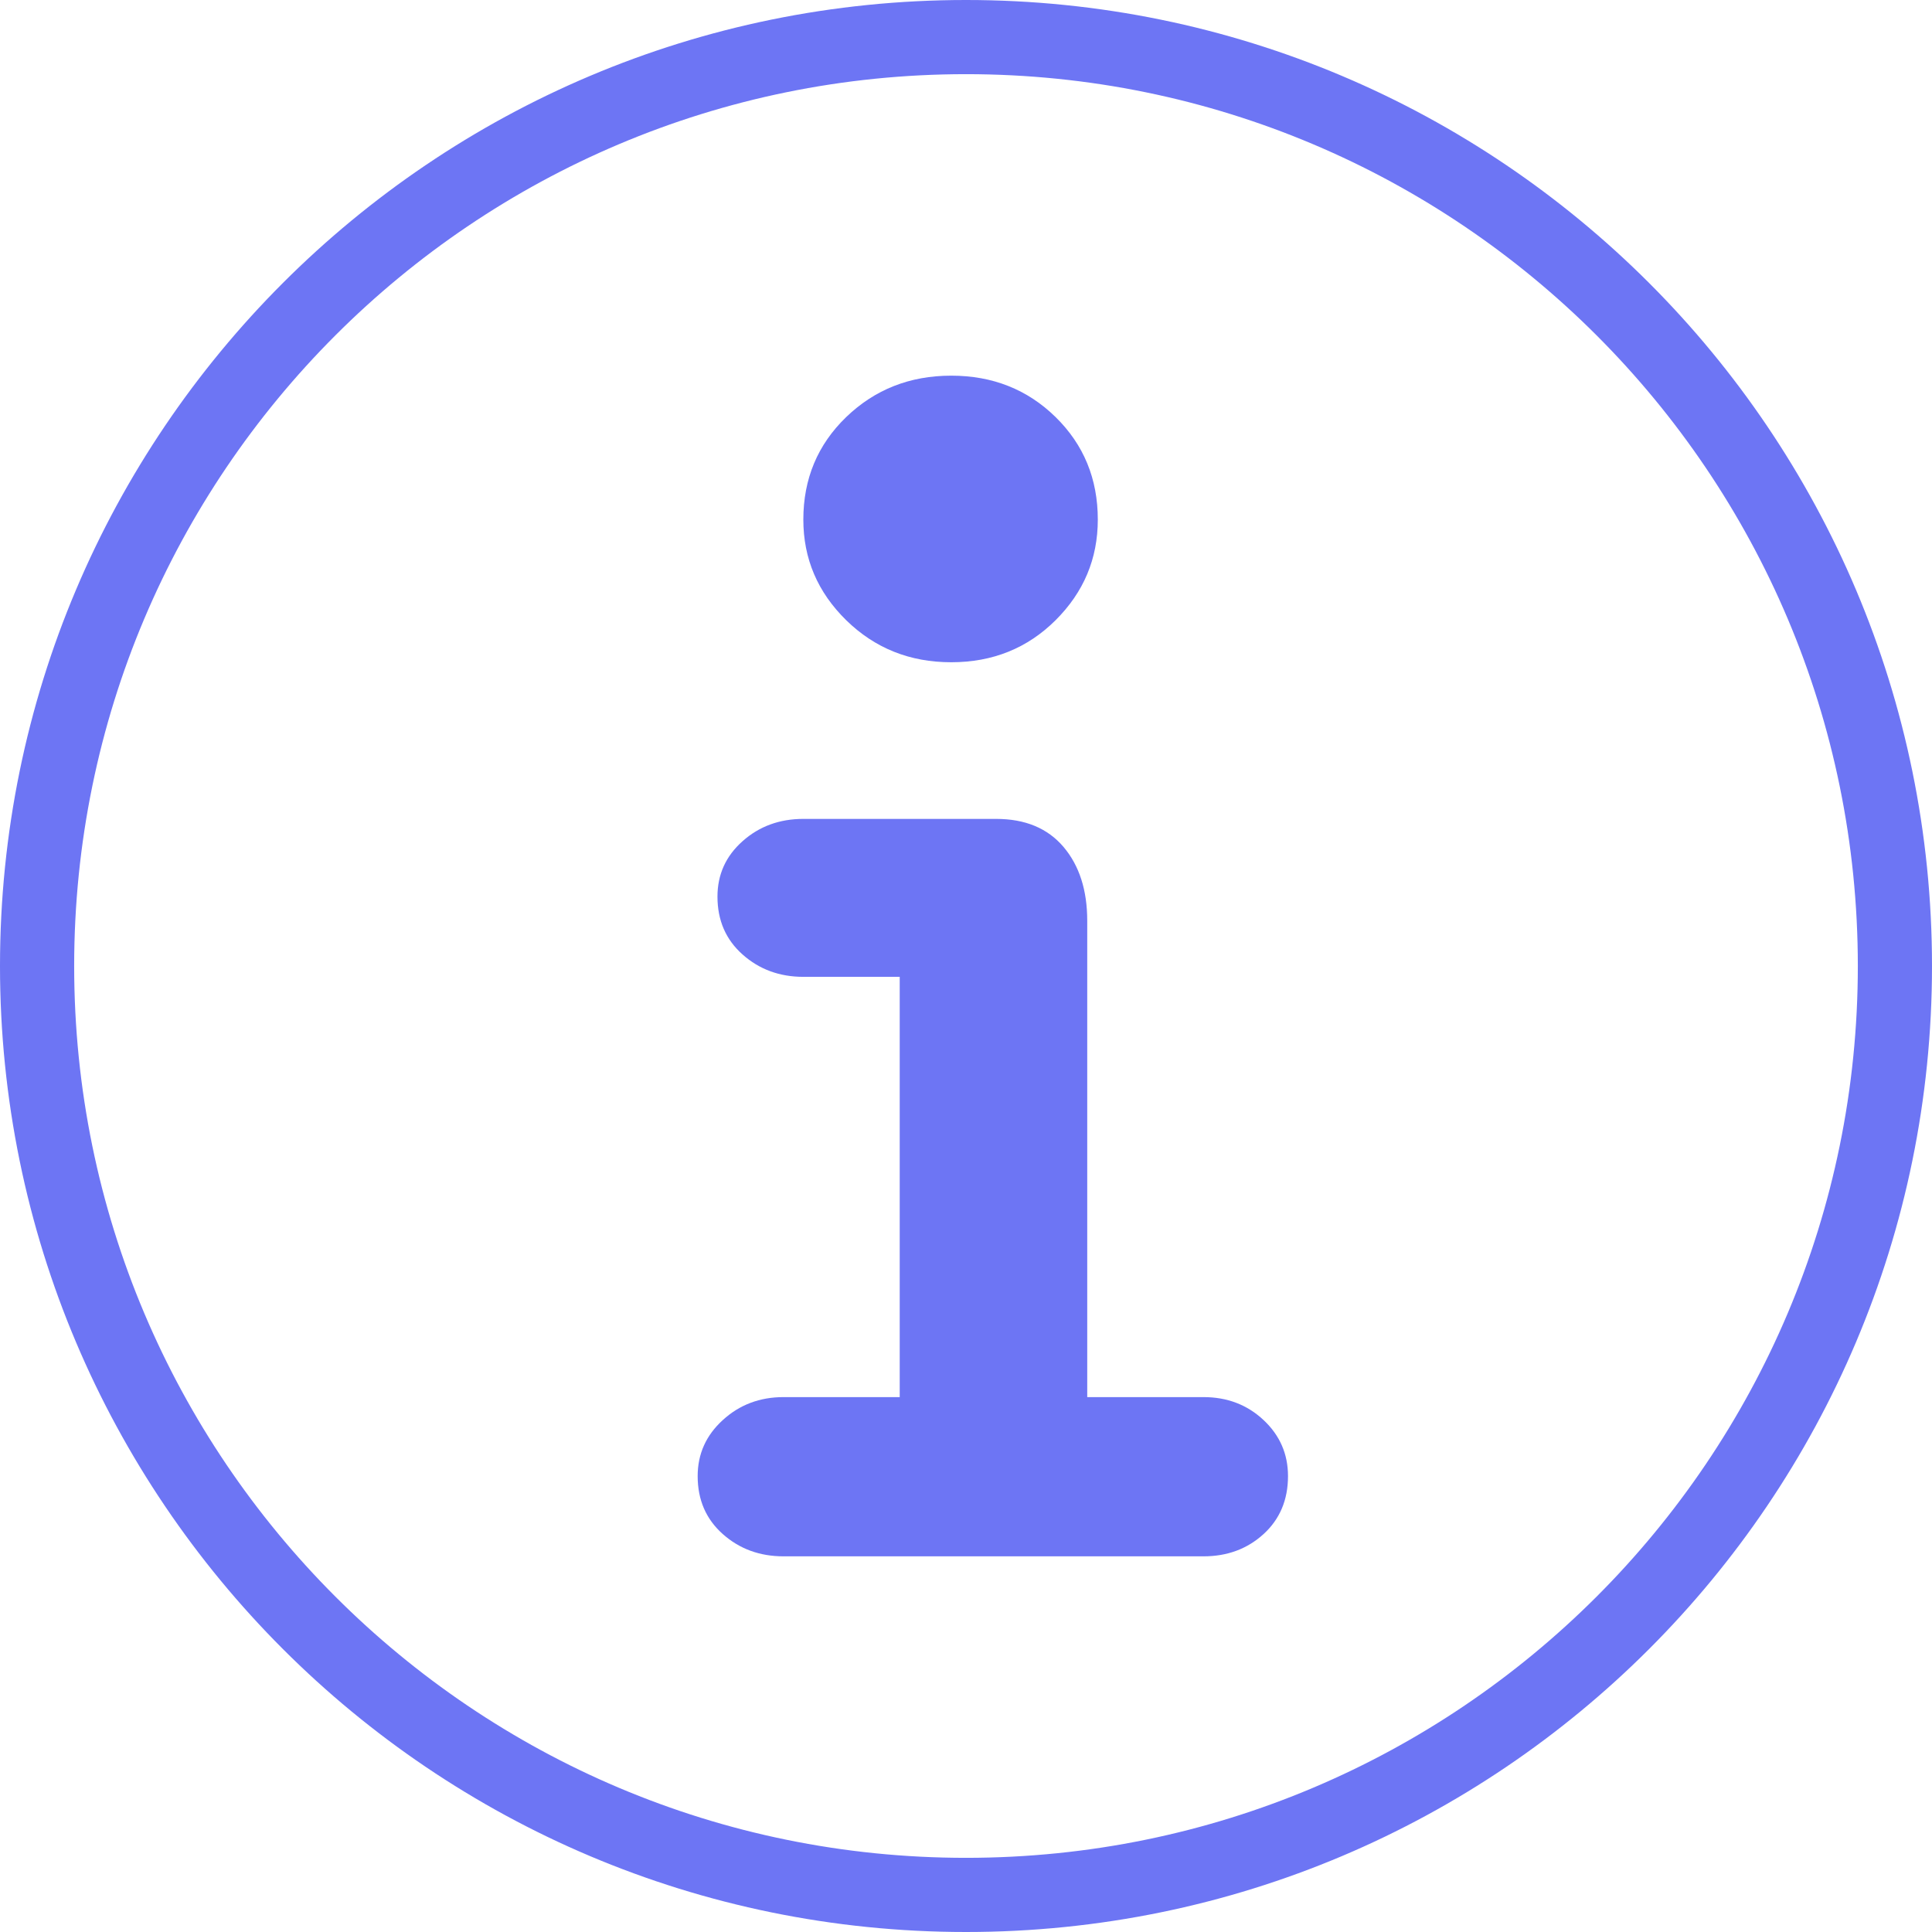
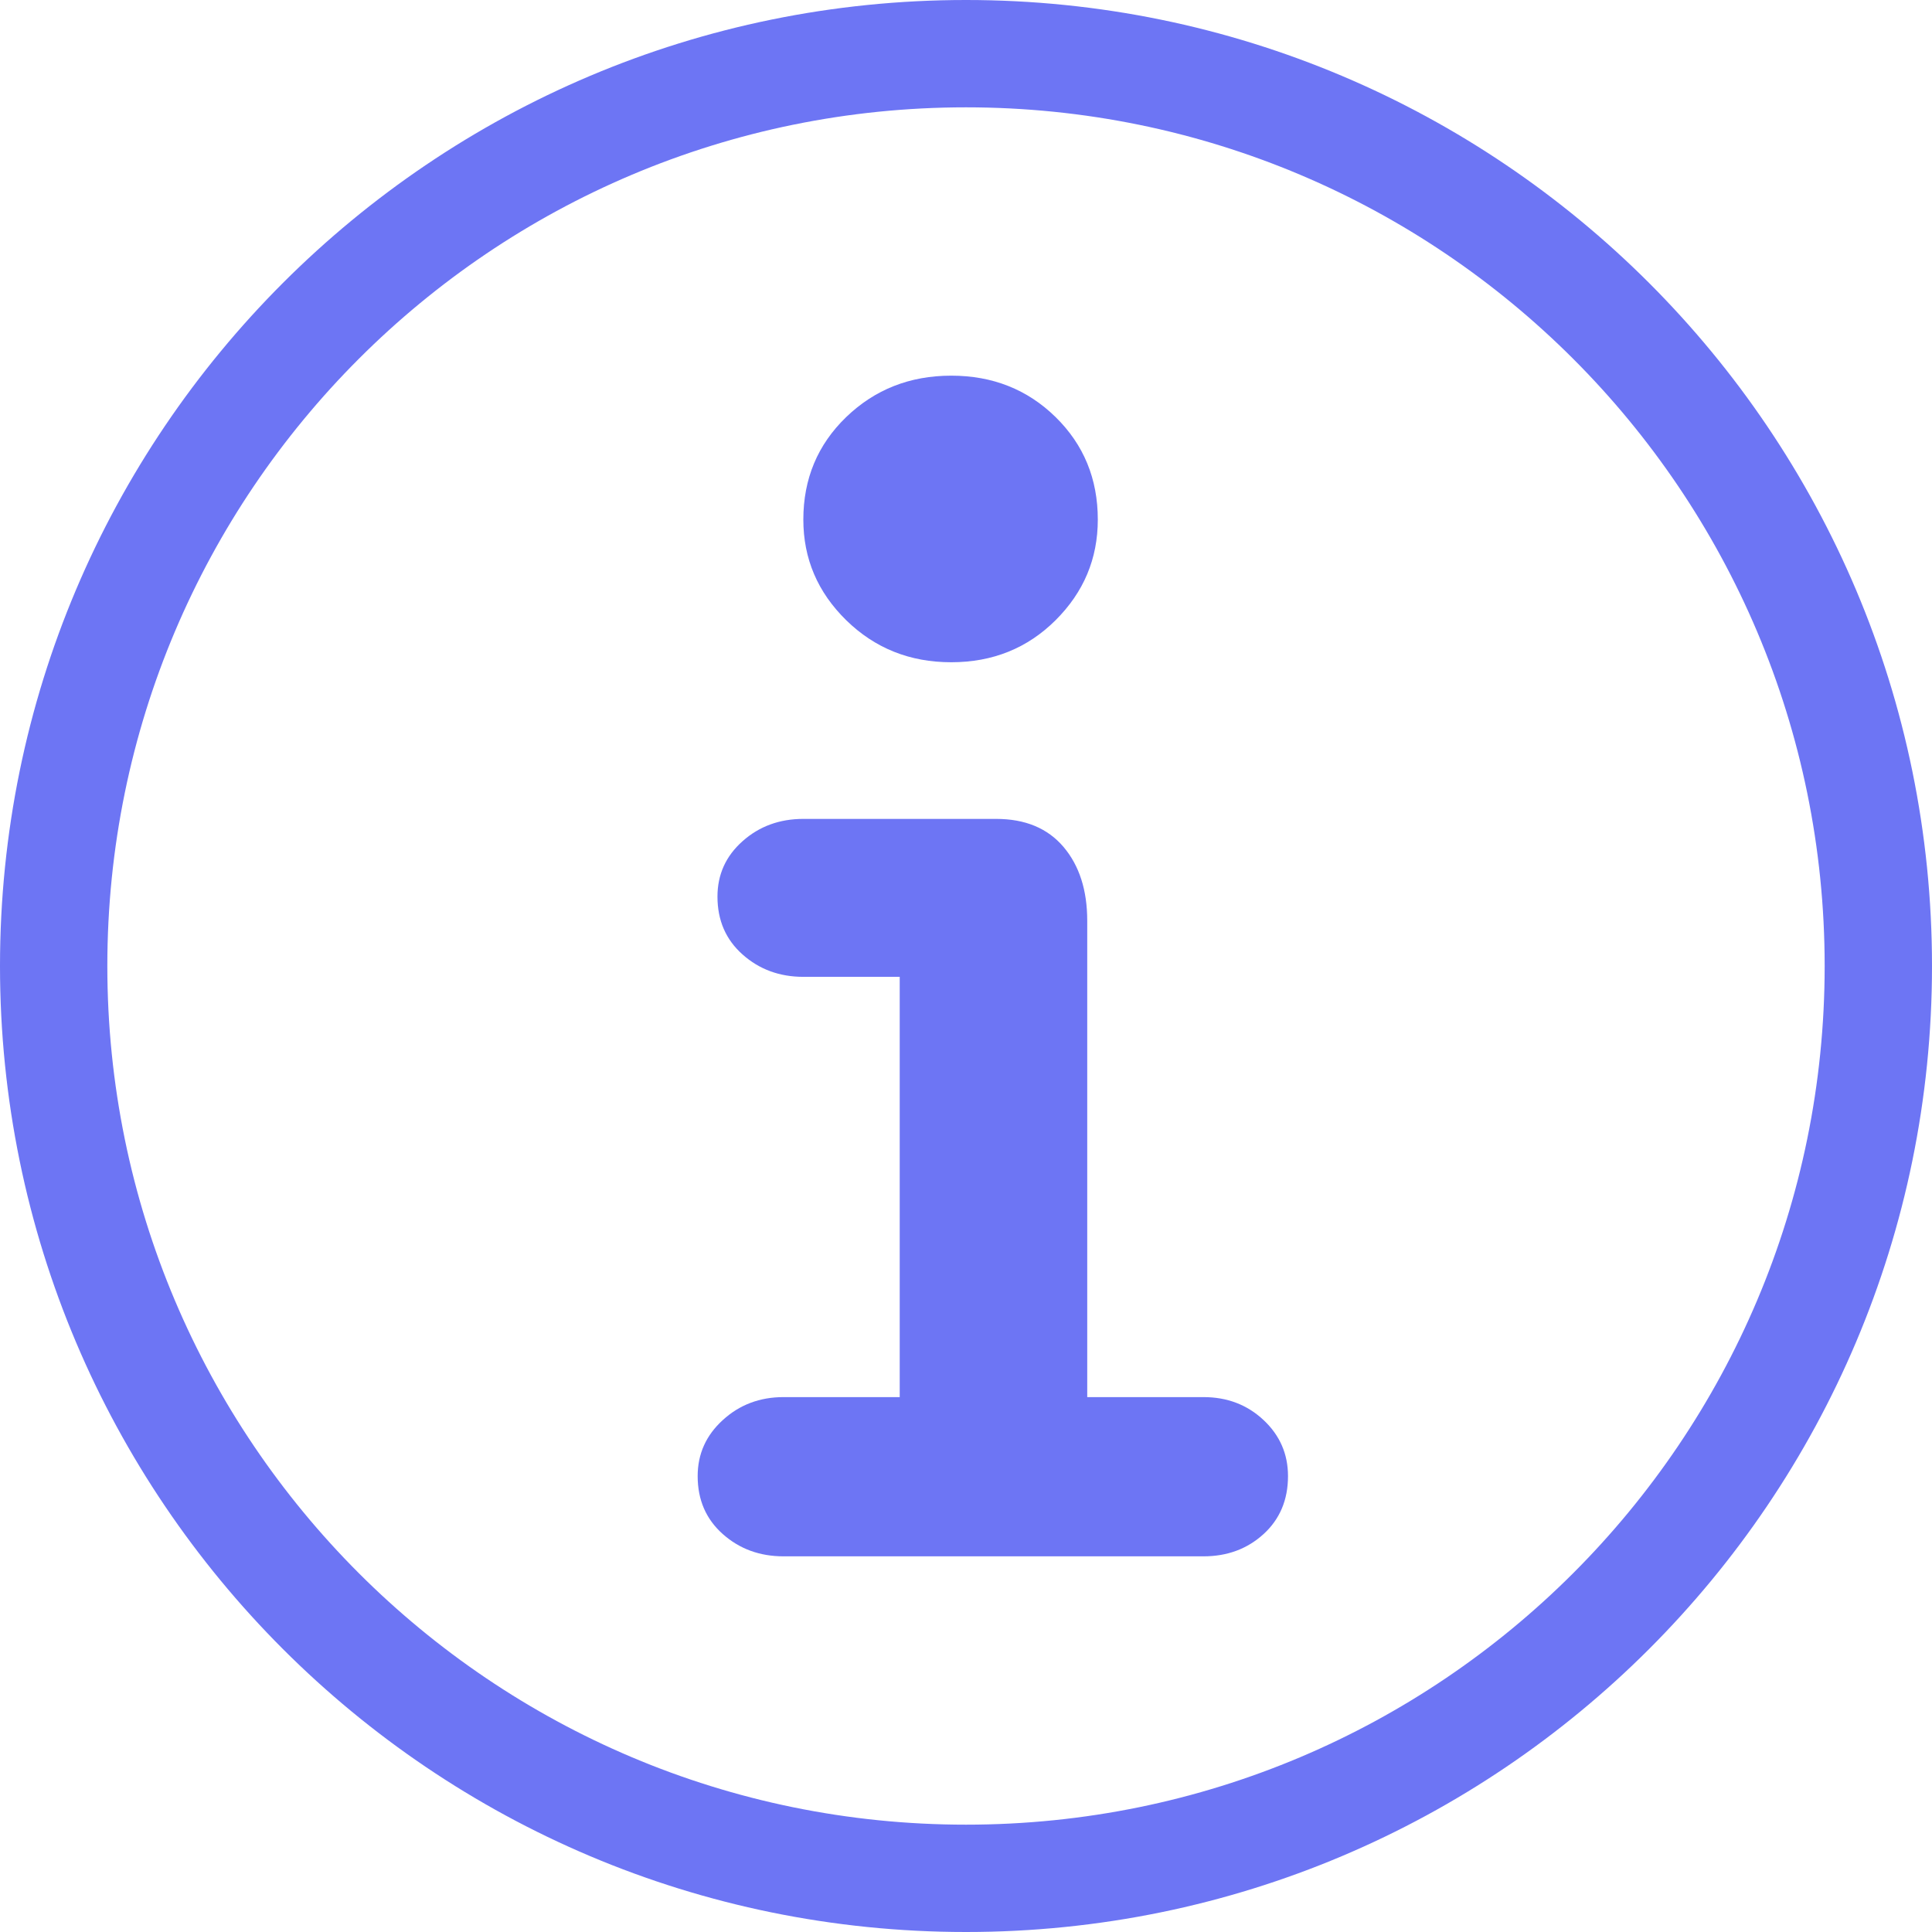
<svg xmlns="http://www.w3.org/2000/svg" width="36" height="36" viewBox="0 0 36 36" fill="none">
-   <circle cx="18" cy="18" r="17.309" stroke="#6D75F4" stroke-width="1.382" />
+   <path fill-rule="evenodd" clip-rule="evenodd" d="M18 34C26.837 34 34 26.837 34 18C34 9.163 26.837 2 18 2C9.163 2 2 9.163 2 18C2 26.837 9.163 34 18 34ZM18 36C27.941 36 36 27.941 36 18C36 8.059 27.941 0 18 0C8.059 0 0 8.059 0 18C0 27.941 8.059 36 18 36Z" fill="#6D75F4" />
  <path d="M14.6 29H22.425C22.868 29 23.241 28.862 23.545 28.585C23.848 28.308 24 27.948 24 27.505C24 27.093 23.848 26.745 23.545 26.461C23.241 26.176 22.868 26.033 22.425 26.033H20.259V17.157C20.259 16.588 20.112 16.129 19.817 15.781C19.521 15.433 19.103 15.259 18.561 15.259H14.969C14.526 15.259 14.148 15.397 13.837 15.674C13.525 15.951 13.369 16.295 13.369 16.707C13.369 17.15 13.525 17.509 13.837 17.786C14.148 18.063 14.526 18.202 14.969 18.202H16.765V26.033H14.6C14.157 26.033 13.779 26.176 13.468 26.461C13.156 26.745 13 27.093 13 27.505C13 27.948 13.156 28.308 13.468 28.585C13.779 28.862 14.157 29 14.6 29ZM17.725 12.34C18.496 12.34 19.144 12.079 19.669 11.557C20.194 11.034 20.456 10.41 20.456 9.682C20.456 8.922 20.194 8.286 19.669 7.771C19.144 7.257 18.496 7 17.725 7C16.954 7 16.302 7.257 15.768 7.771C15.235 8.286 14.969 8.922 14.969 9.682C14.969 10.41 15.235 11.034 15.768 11.557C16.302 12.079 16.954 12.34 17.725 12.34Z" fill="#6D75F4" />
</svg>
